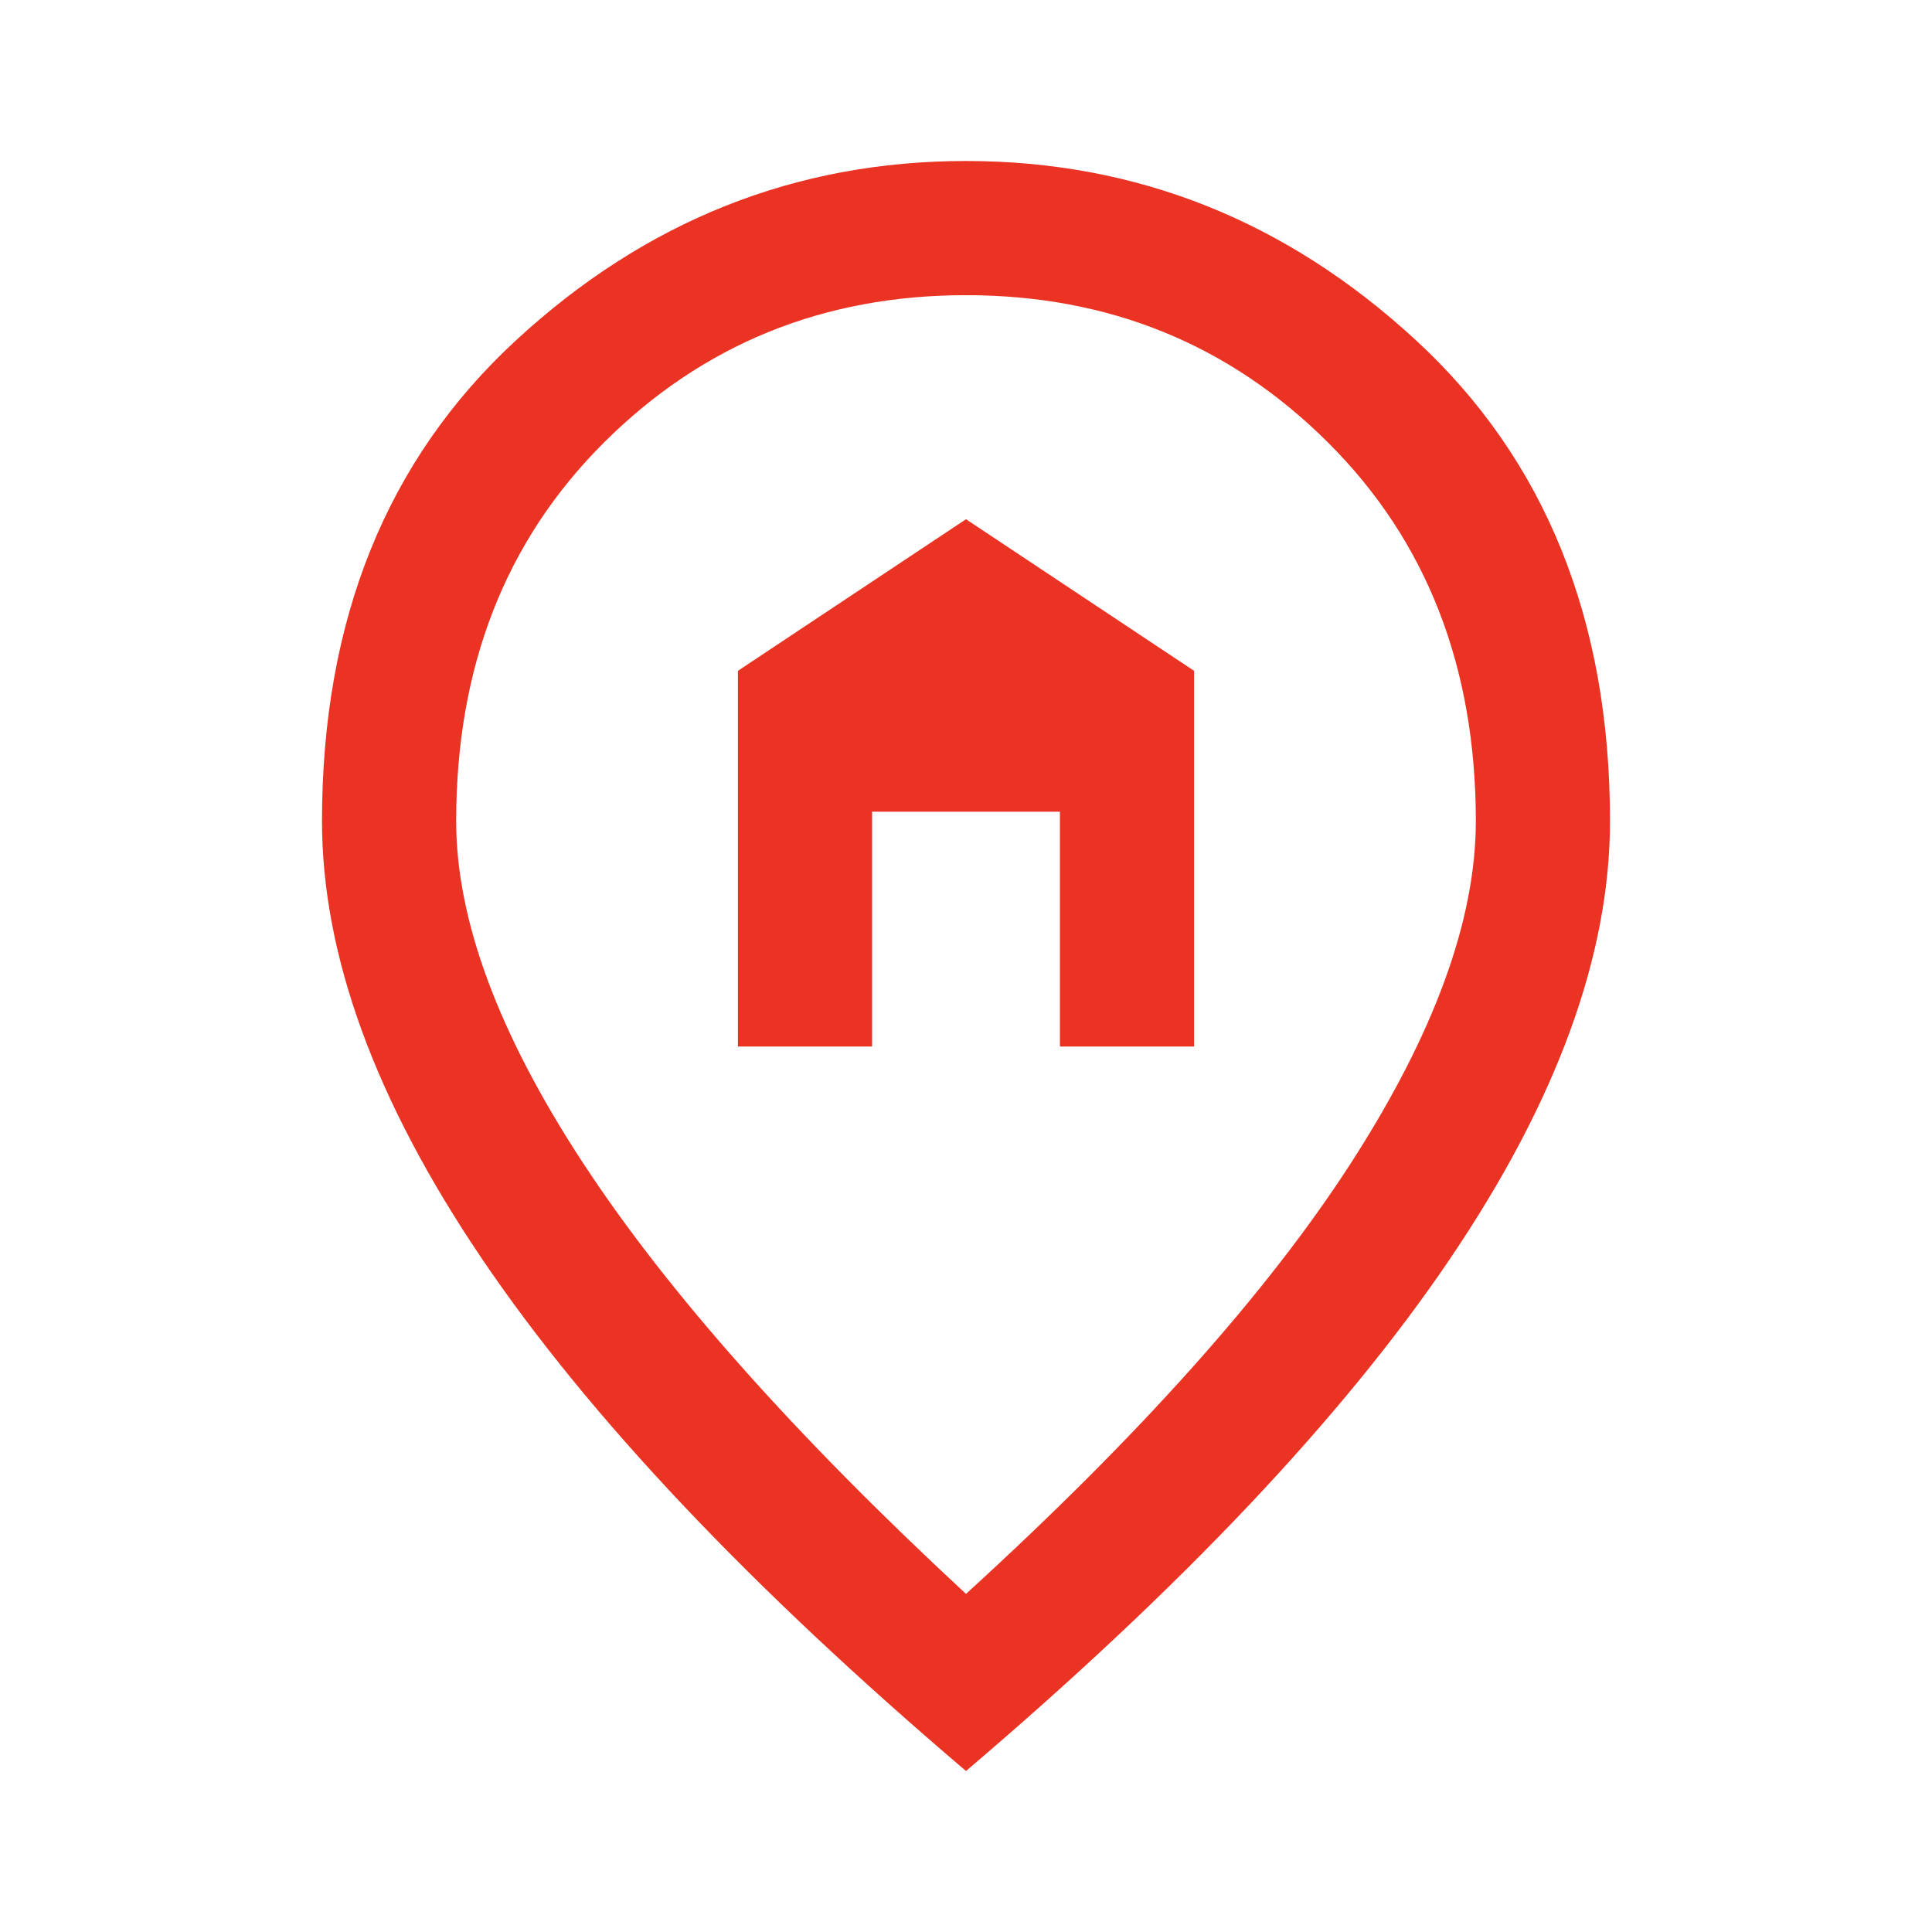
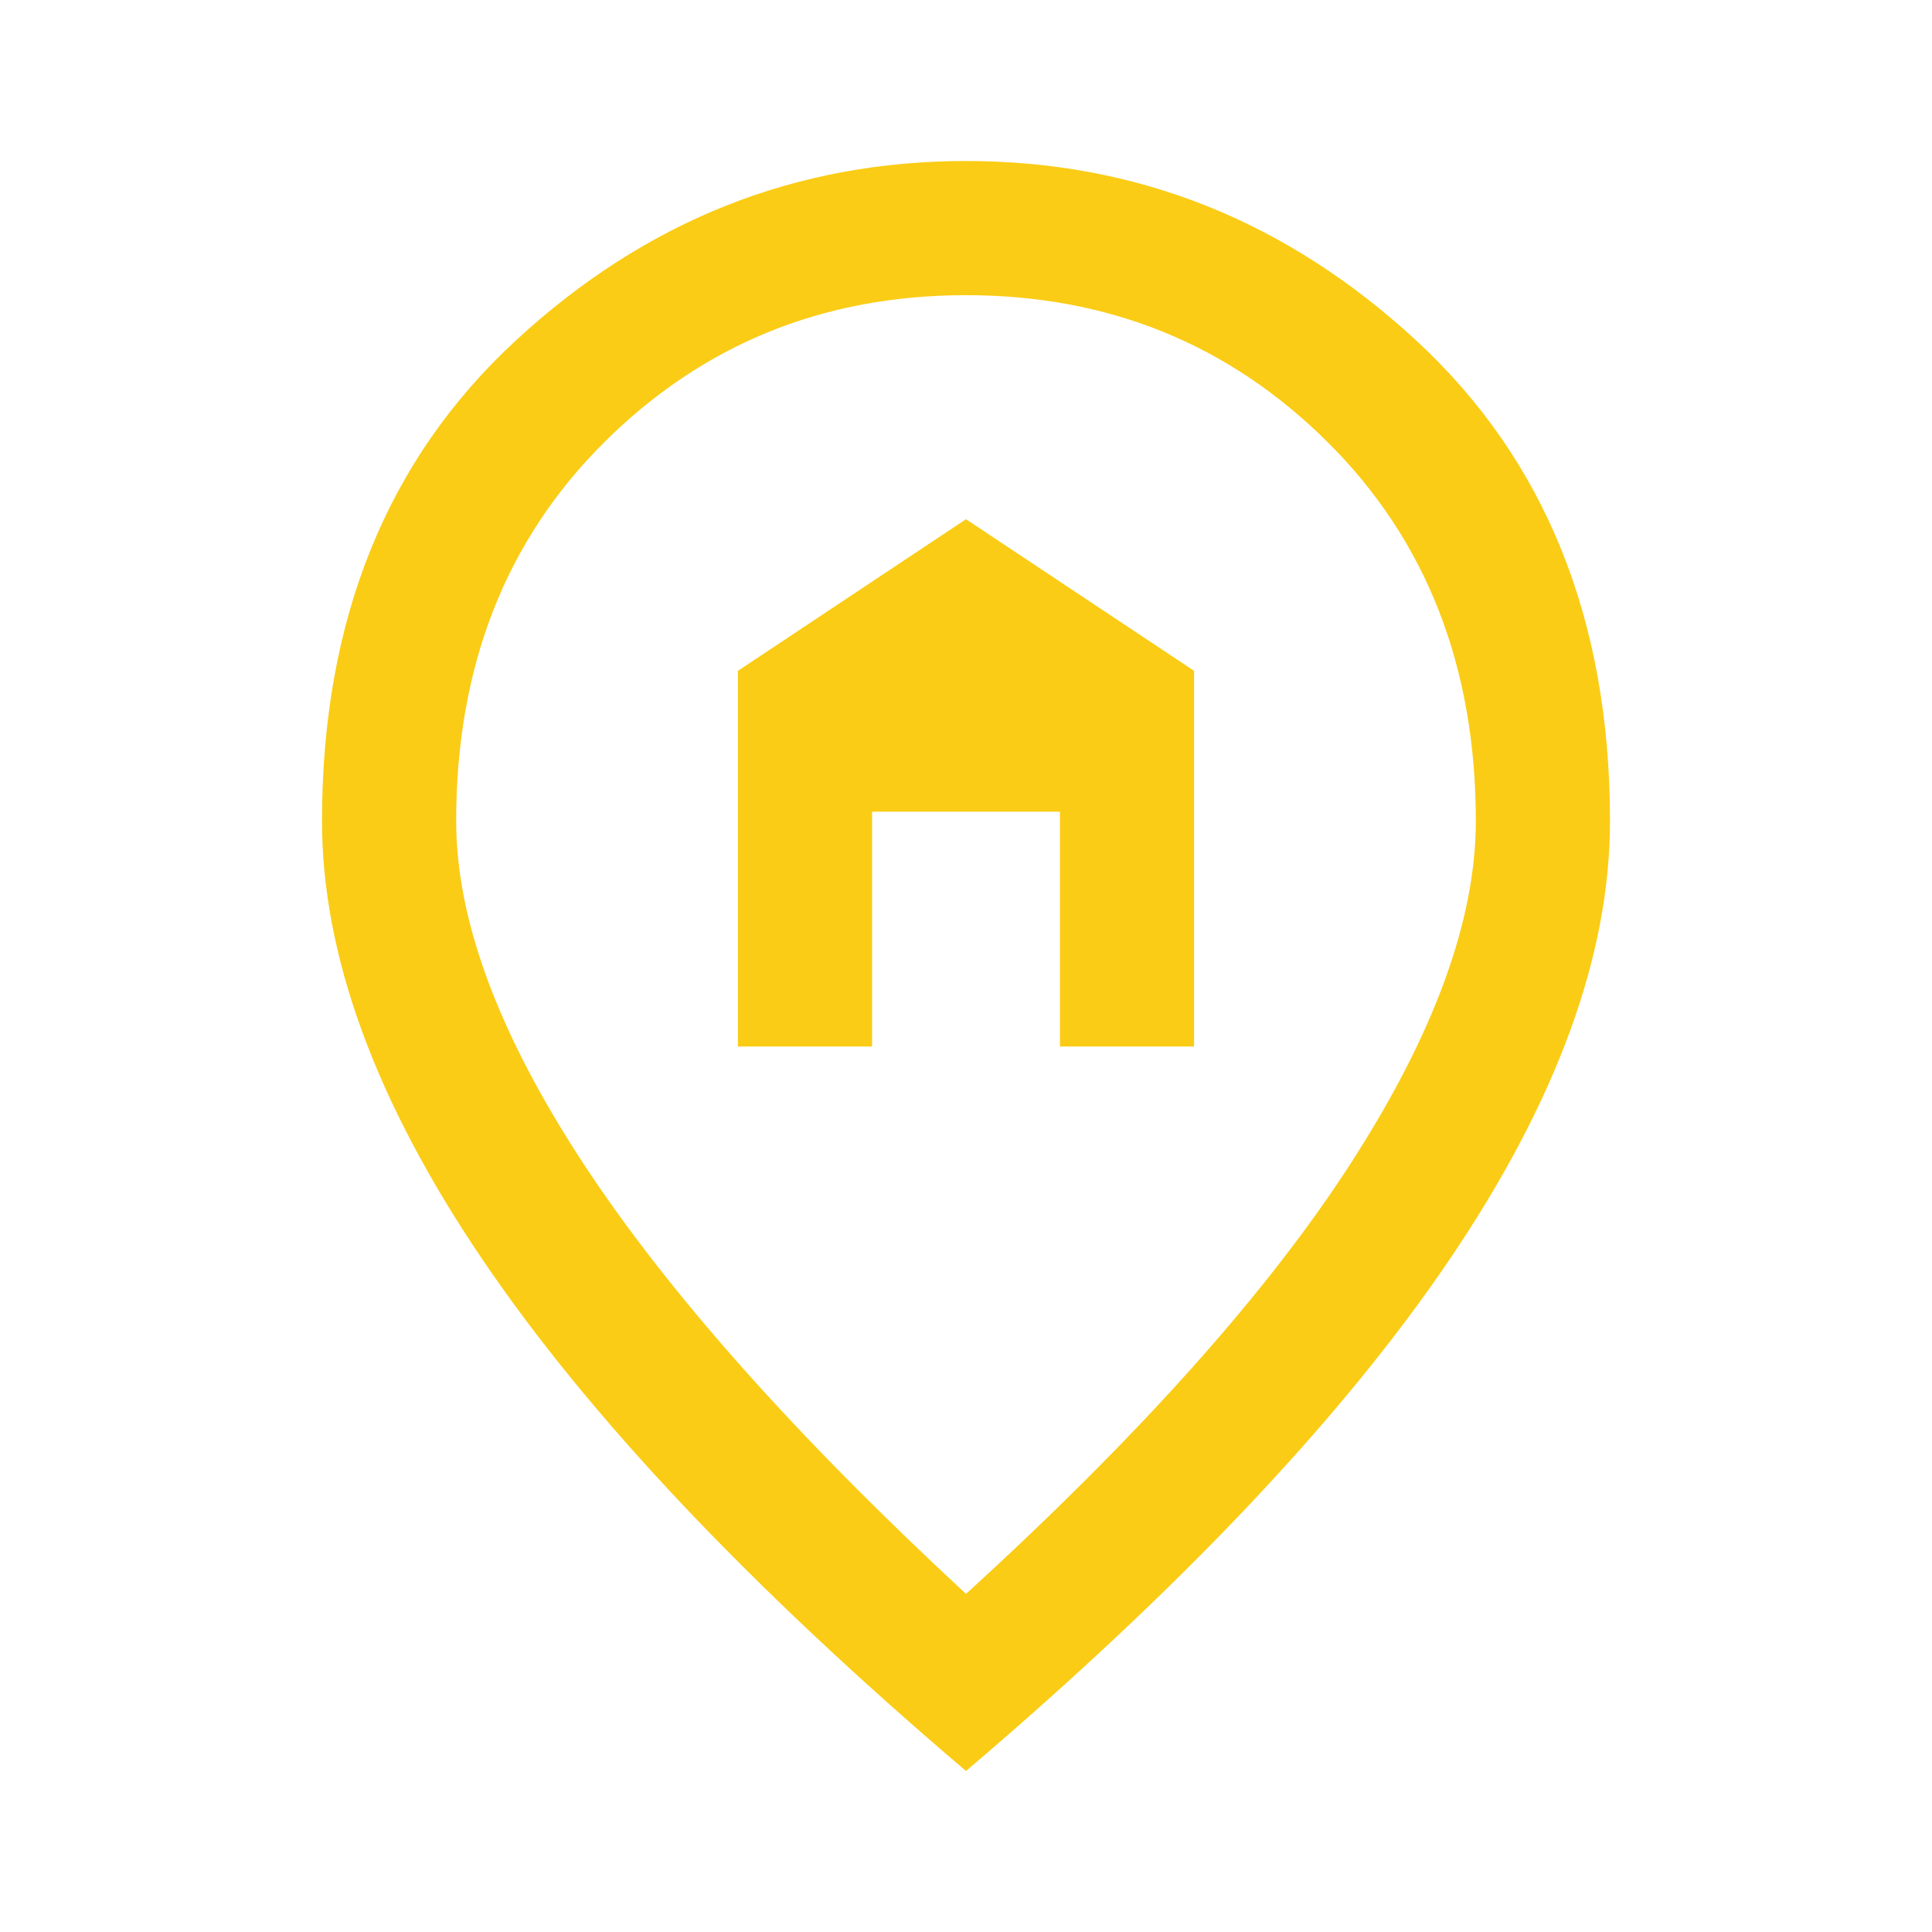
- <svg xmlns="http://www.w3.org/2000/svg" height="32px" viewBox="0 -960 960 960" width="32px" fill="#EA3323">
+ <svg xmlns="http://www.w3.org/2000/svg" height="32px" viewBox="0 -960 960 960" width="32px" fill="#FACC15">
  <path d="M366.67-440h66.66v-116.67h93.34V-440h66.66v-186.67L480-702l-113.33 75.33V-440ZM480-168q129.33-118 191.33-214.17 62-96.16 62-169.83 0-115-73.5-188.17-73.5-73.16-179.83-73.16-106.33 0-179.83 73.16Q226.67-667 226.67-552q0 73.67 63 169.83Q352.67-286 480-168Zm0 88Q319-217 239.5-334.5T160-552q0-150 96.5-239T480-880q127 0 223.5 89T800-552q0 100-79.5 217.5T480-80Zm0-480Z" />
</svg>
